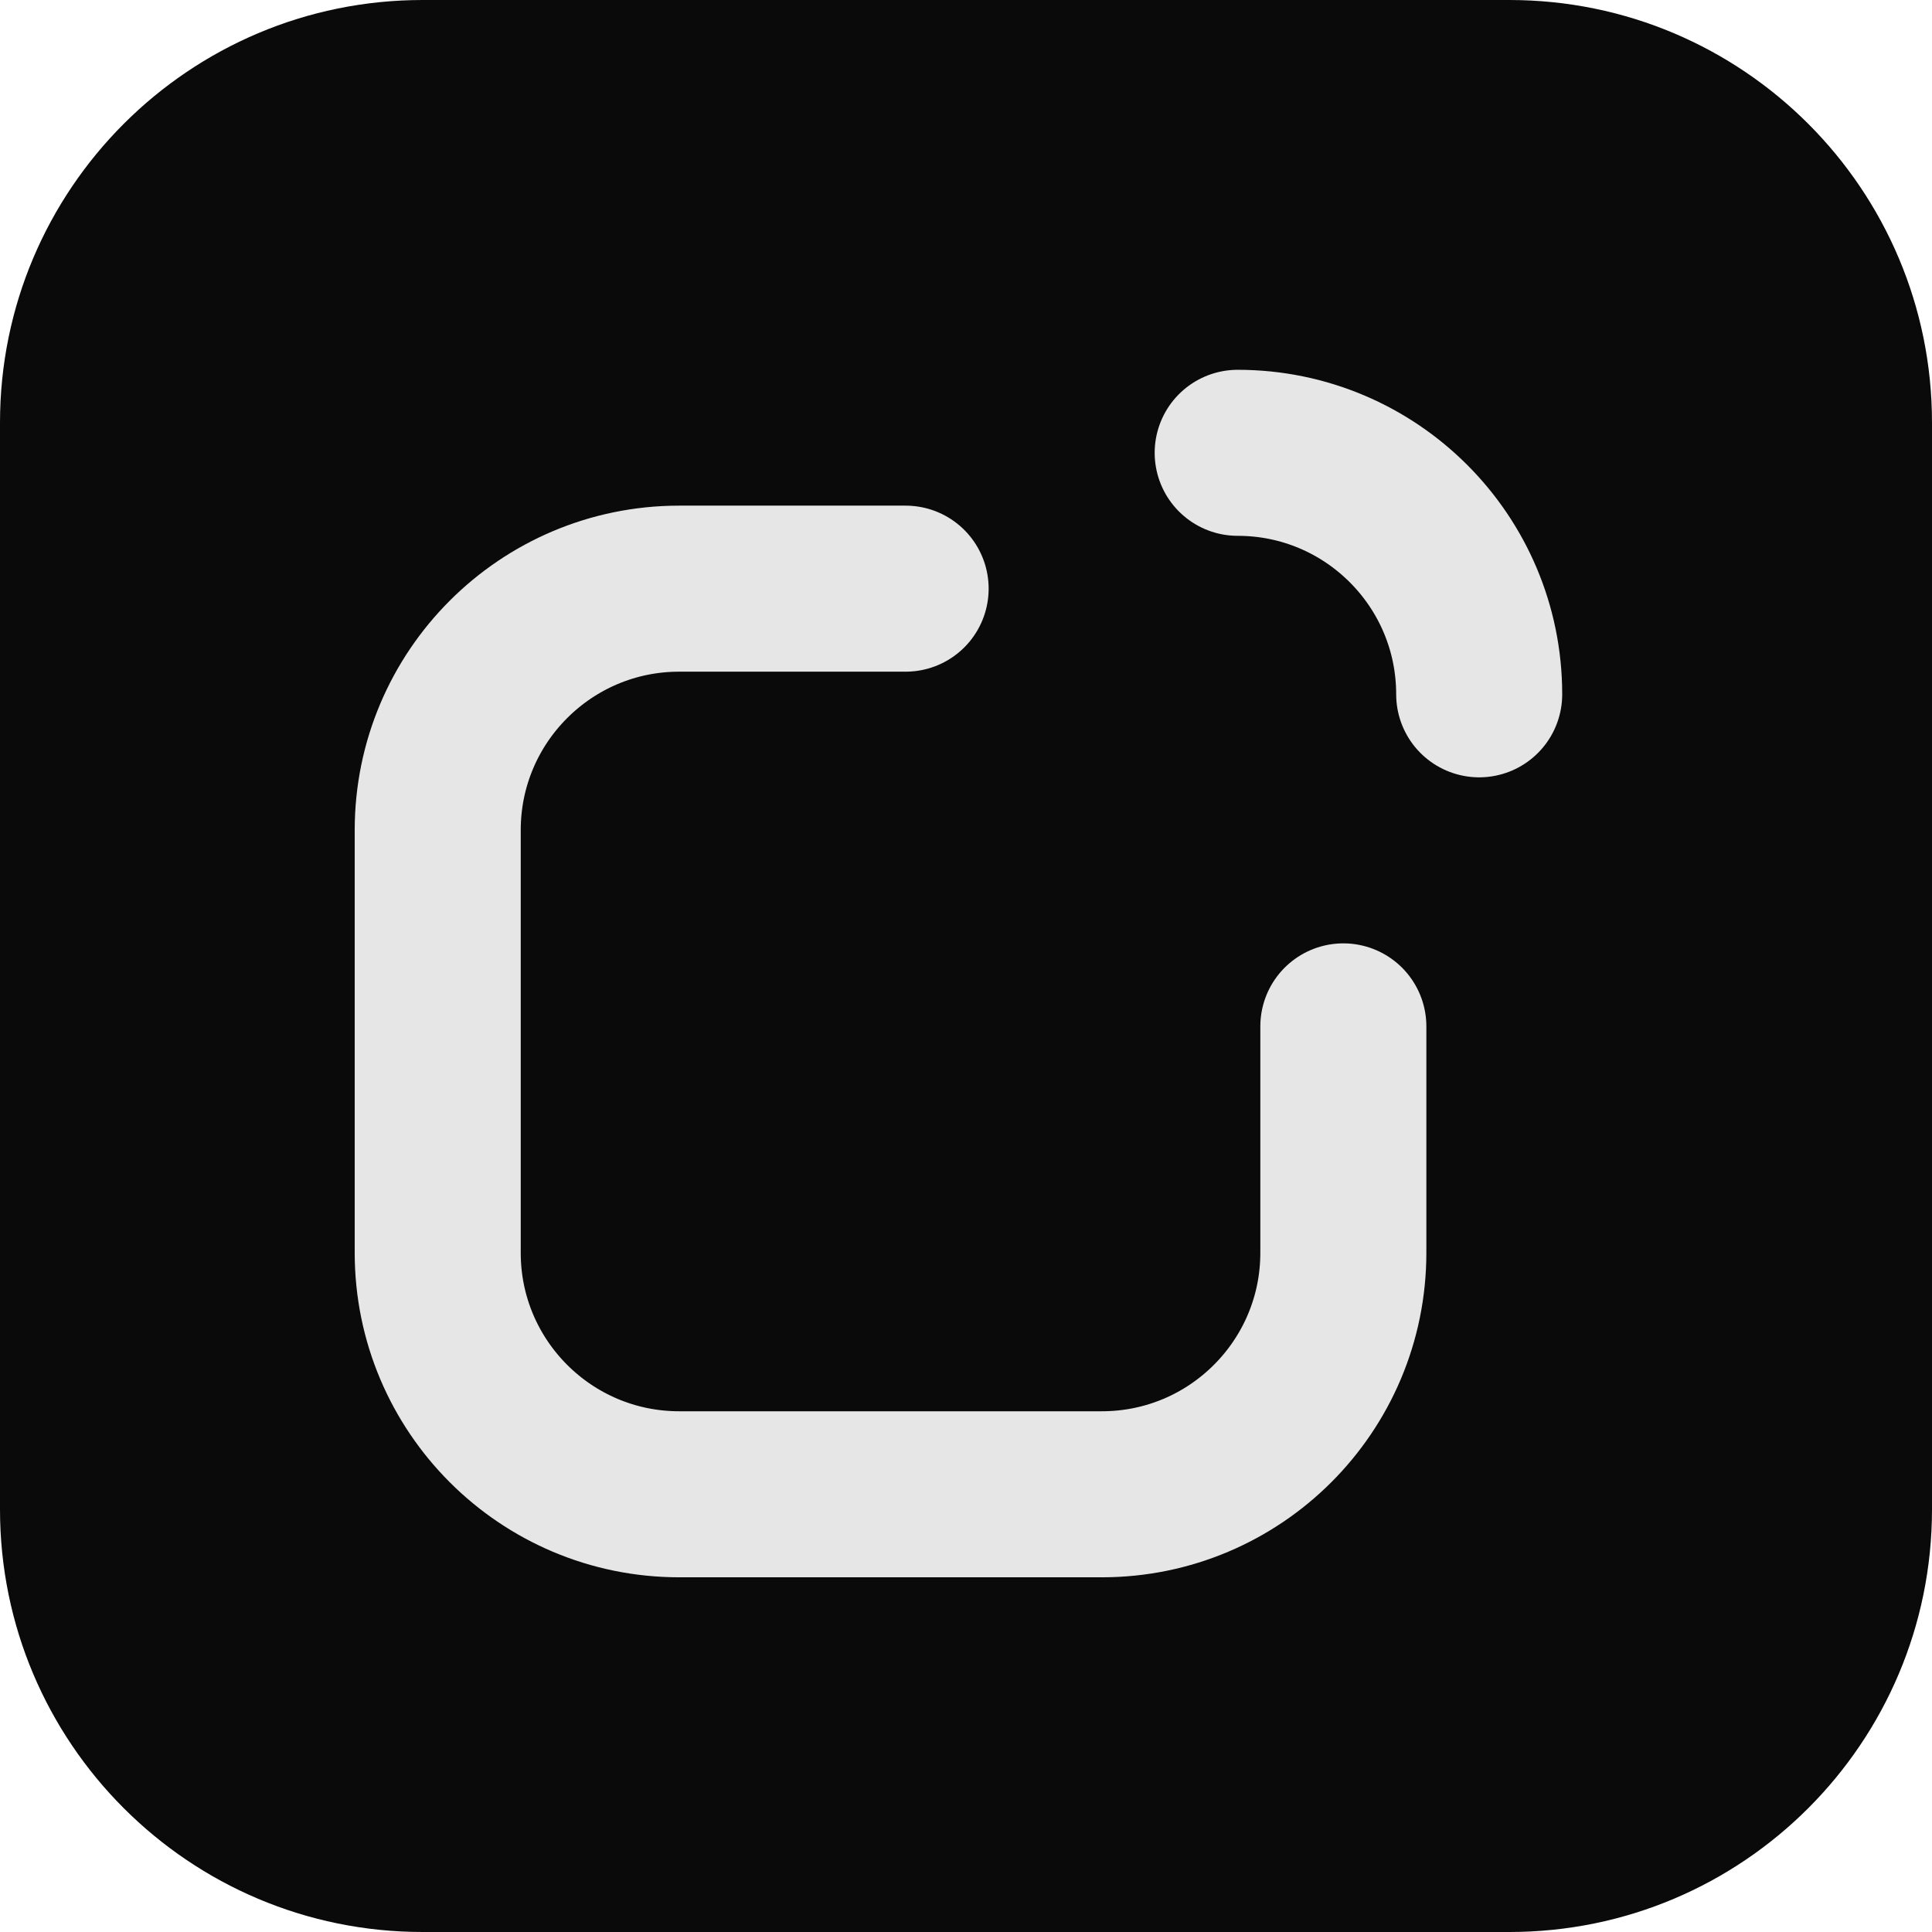
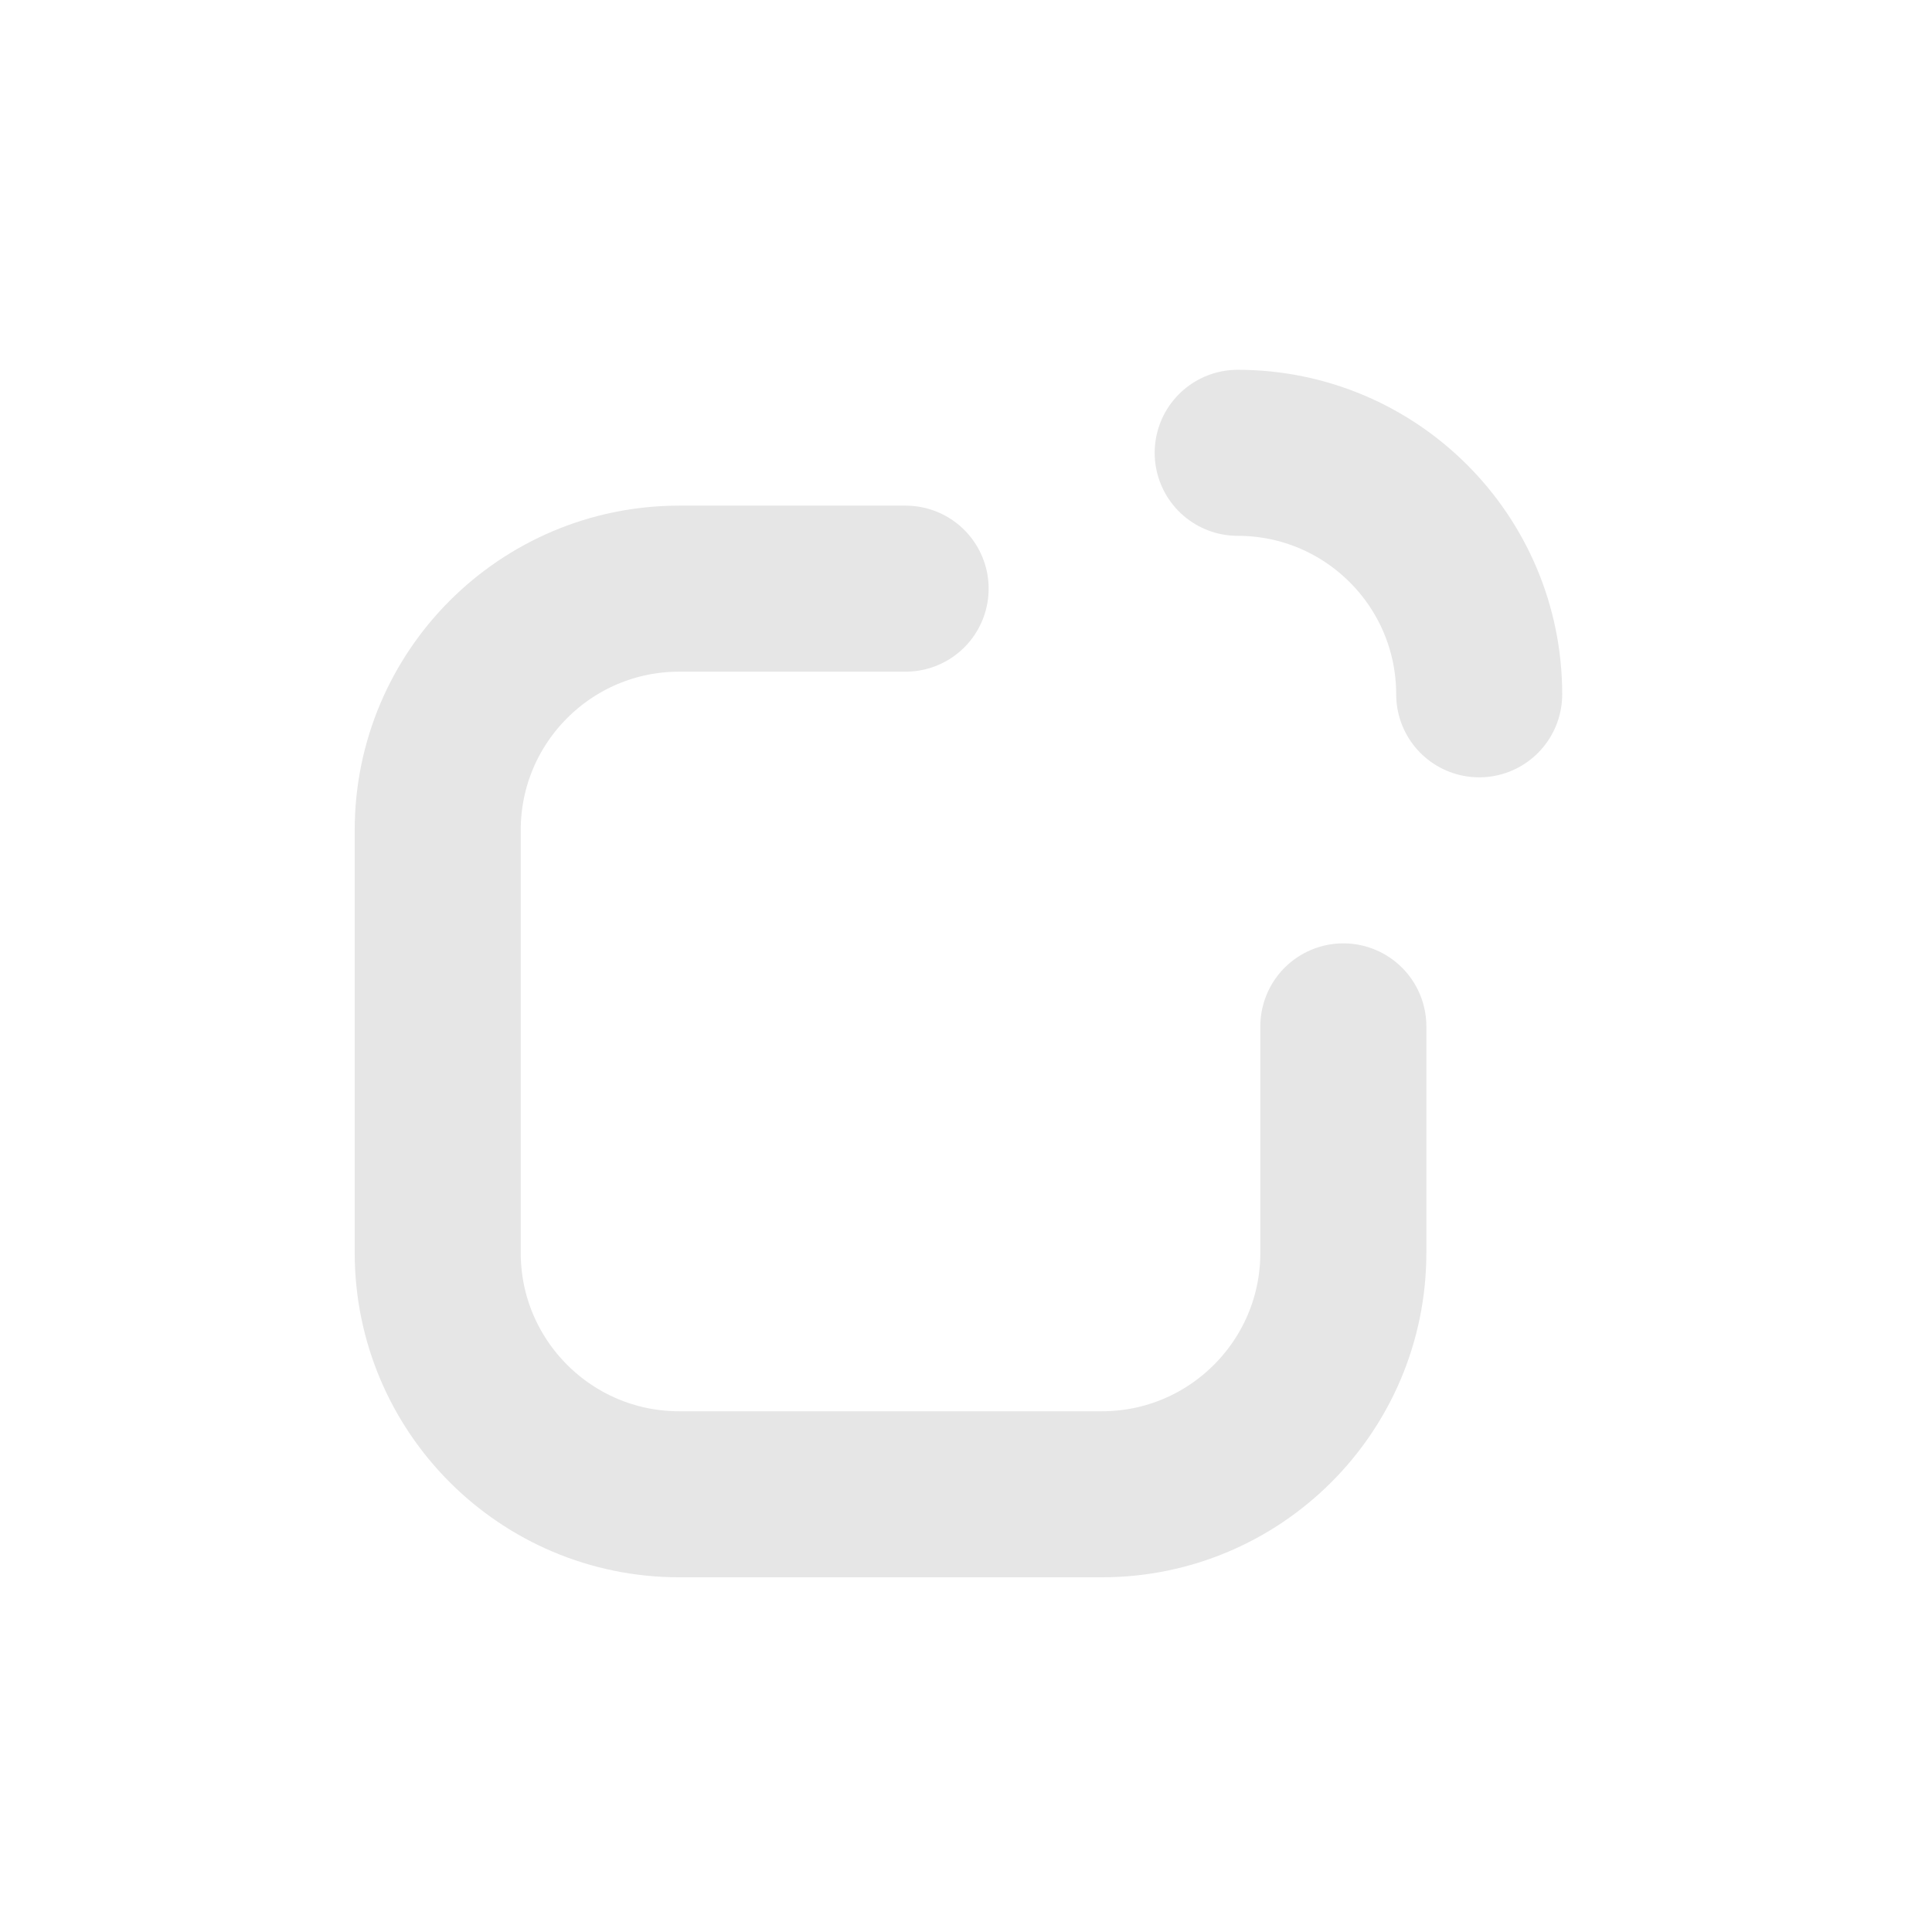
<svg xmlns="http://www.w3.org/2000/svg" viewBox="0 0 512 512">
-   <rect width="512" height="512" rx="112" fill="#0a0a0a" />
  <g fill="none" stroke="#e6e6e6" stroke-width="44" stroke-linecap="round" stroke-linejoin="round">
    <path d="M240 156H180A64 64 0 0 0 116 220V332A64 64 0 0 0 180 396H292A64 64 0 0 0 356 332V272" />
    <path d="M328 120A64 64 0 0 1 392 184" />
  </g>
</svg>
